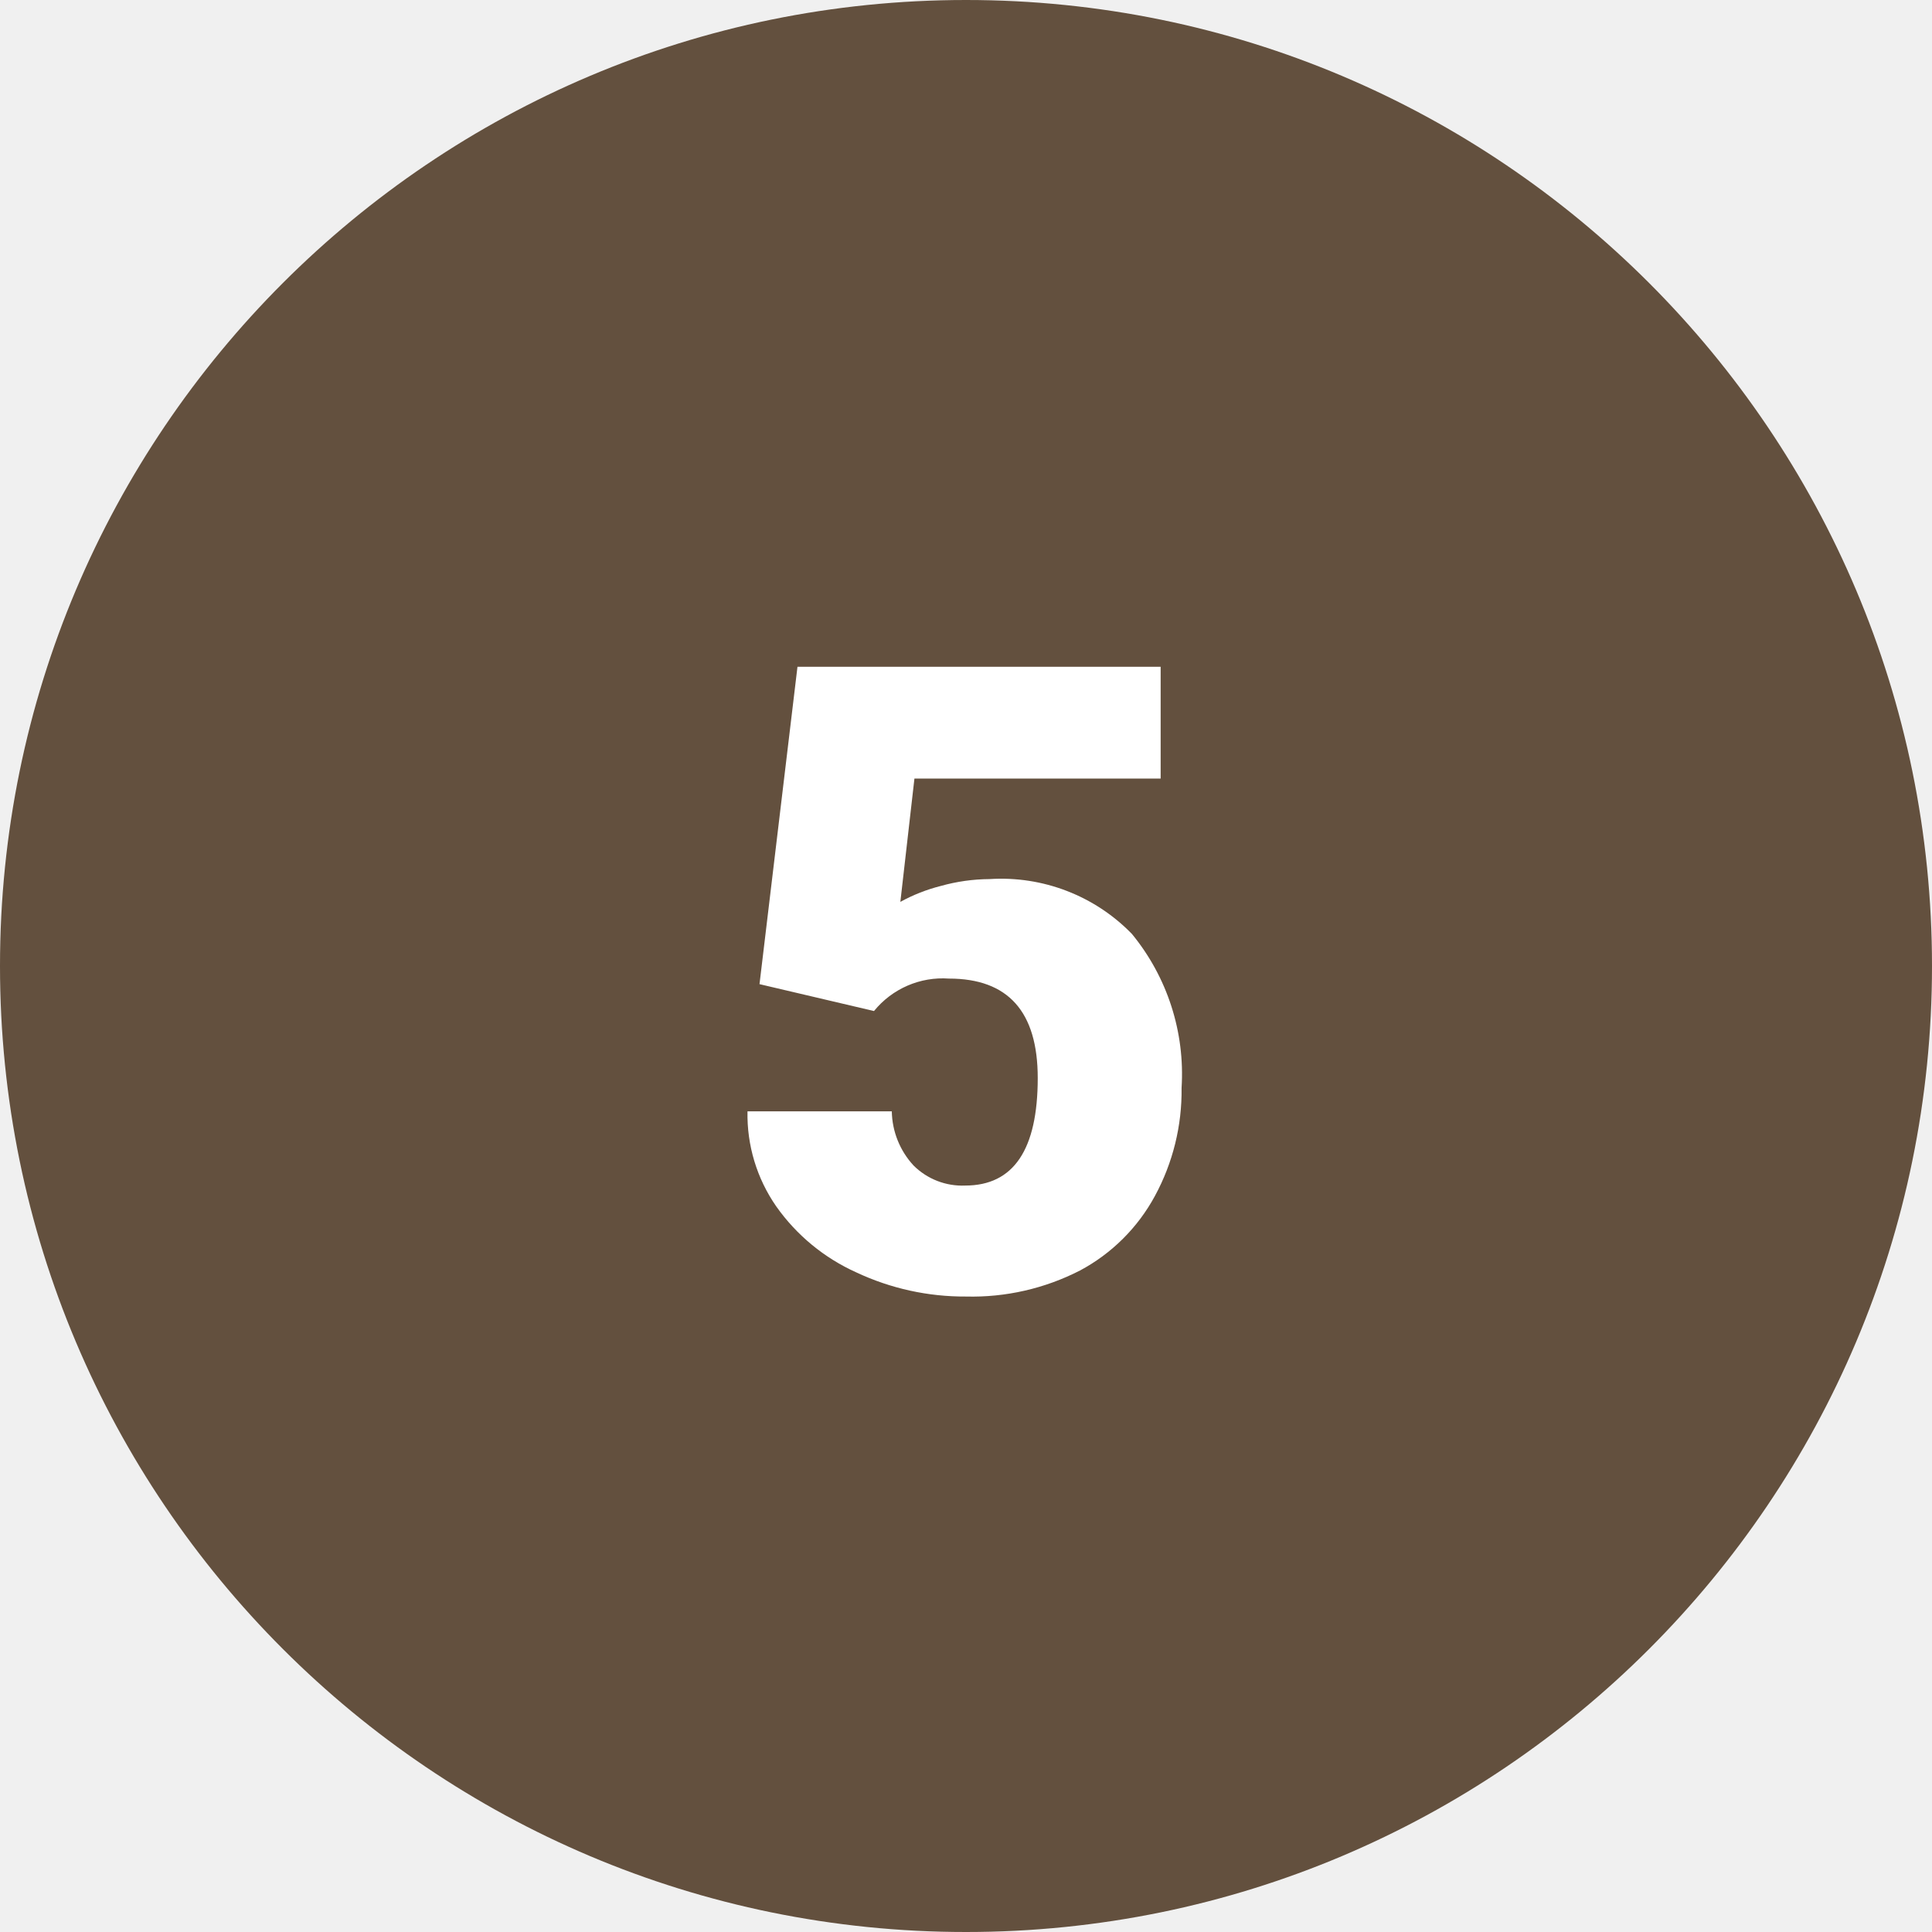
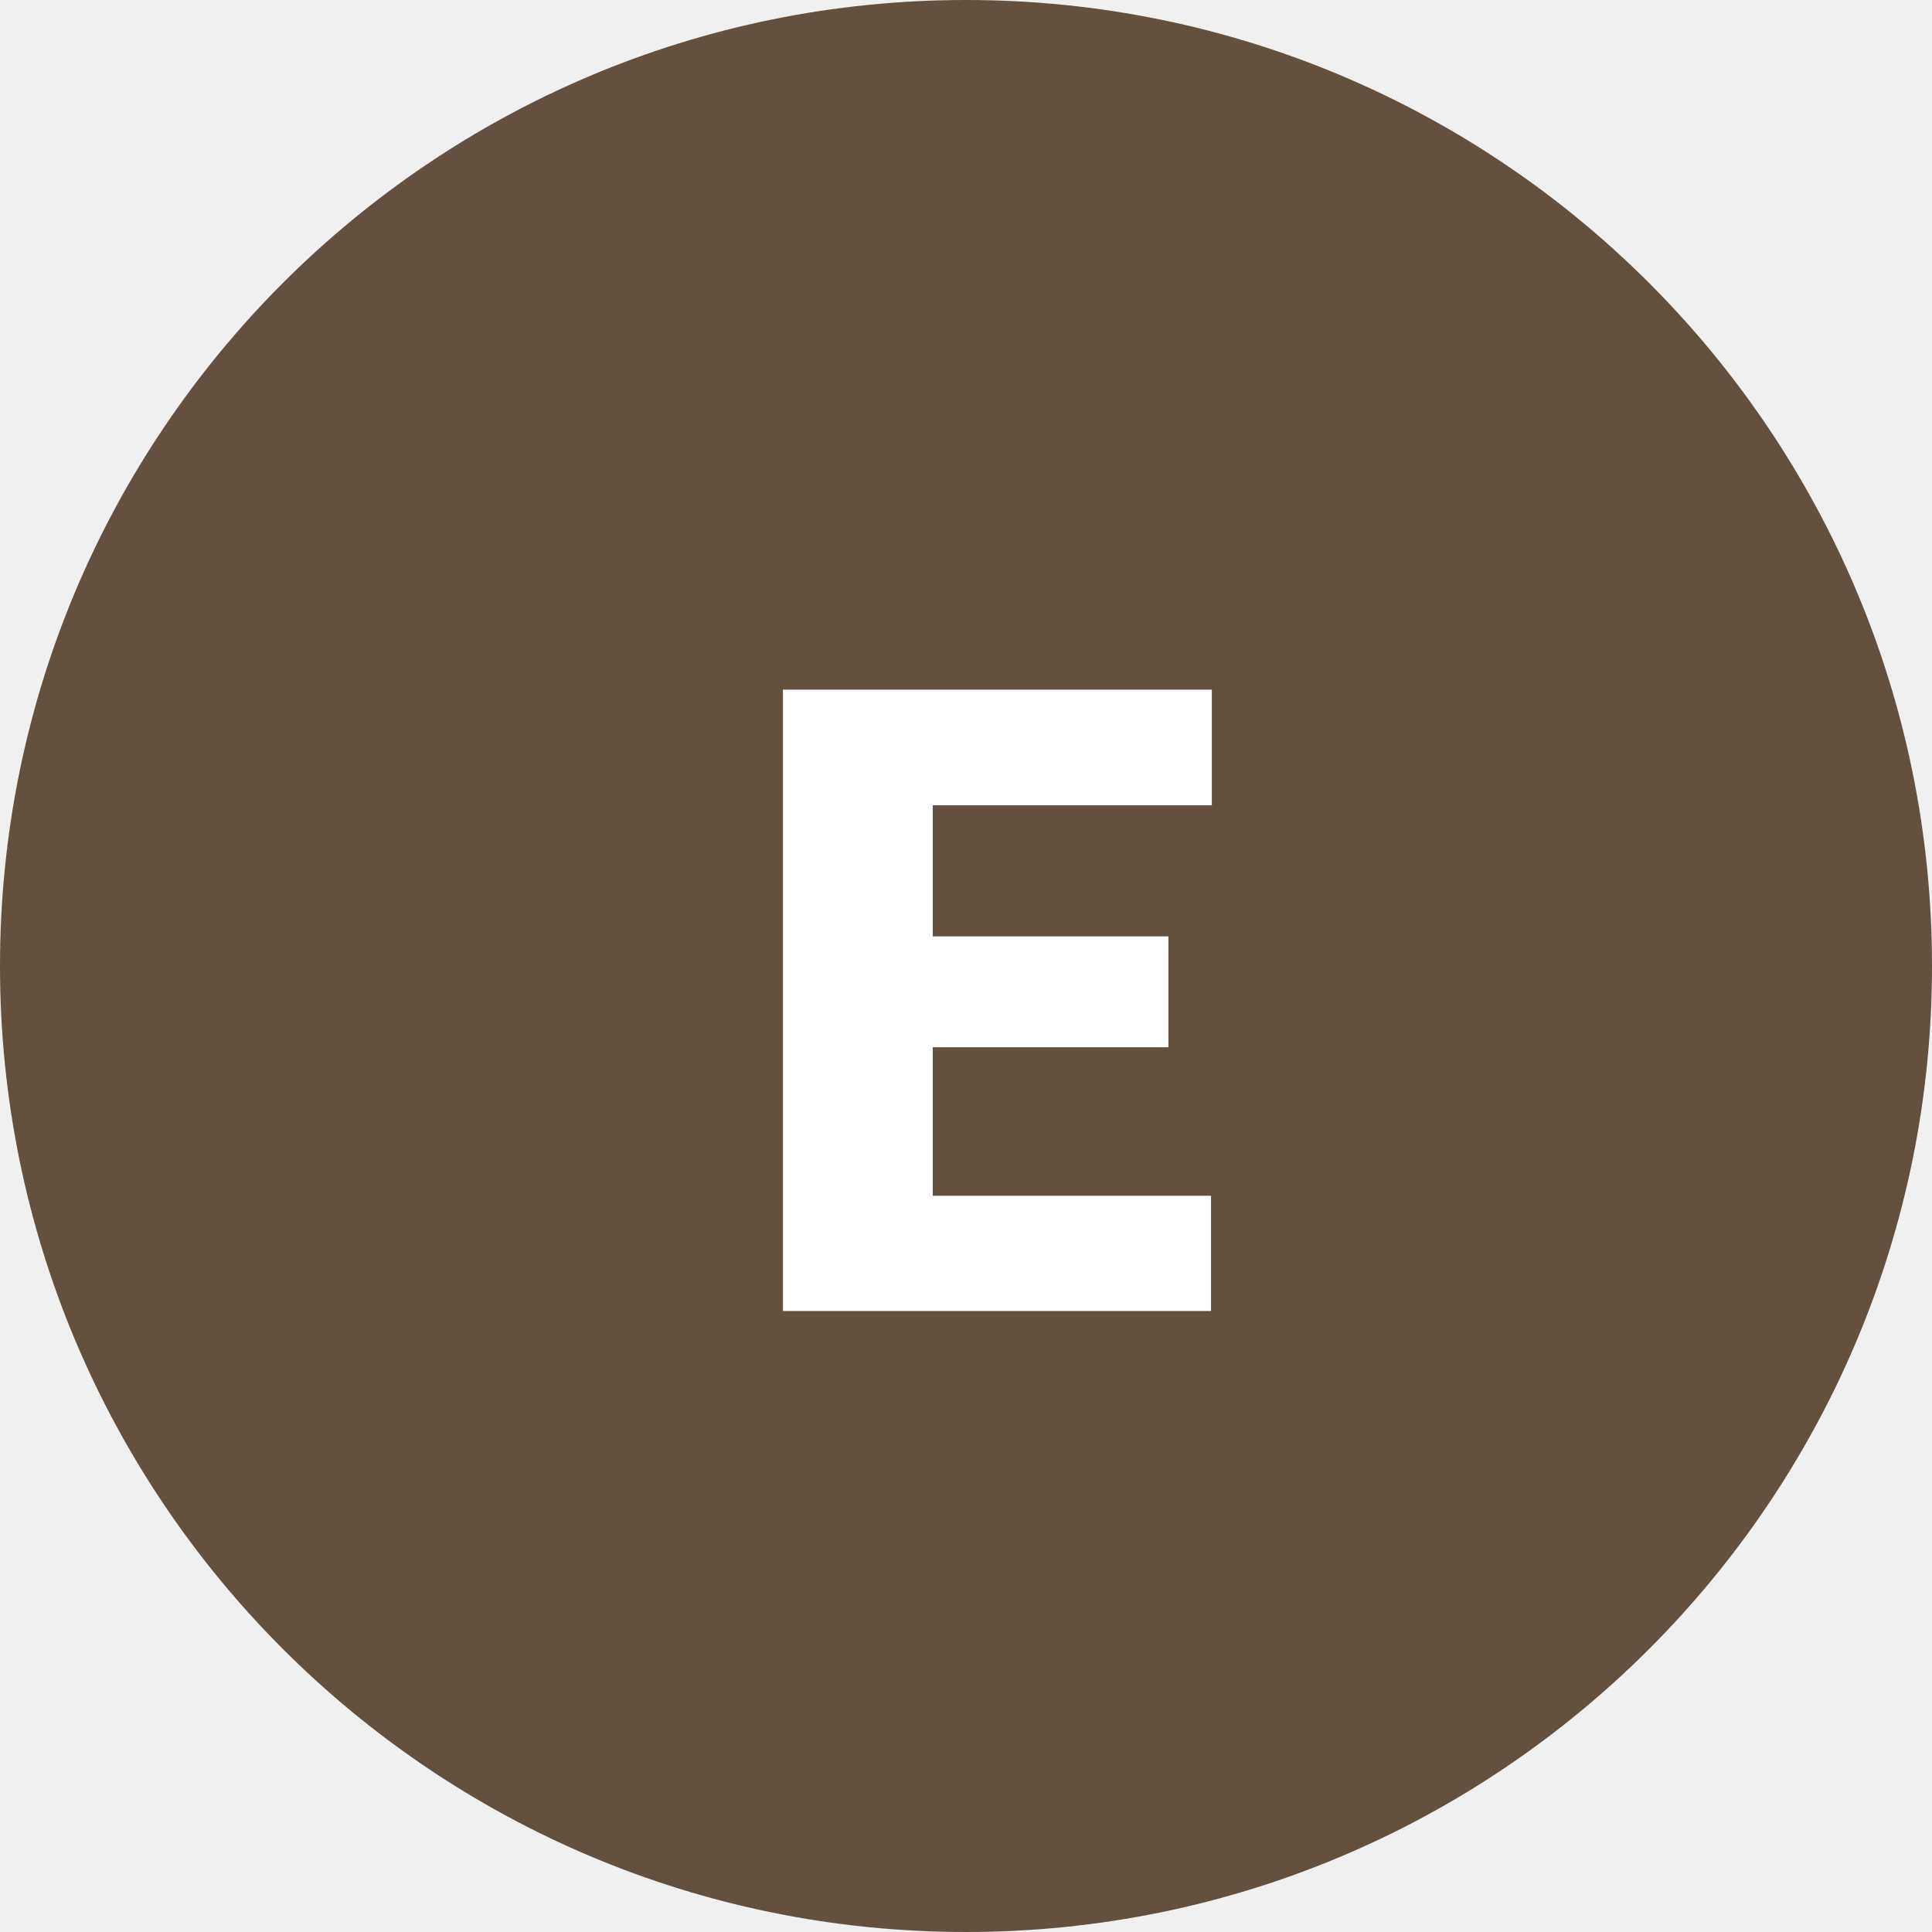
<svg xmlns="http://www.w3.org/2000/svg" width="84" height="84" viewBox="0 0 84 84">
-   <g id="Grupo_1204660" data-name="Grupo 1204660" transform="translate(-180 -7345)">
-     <path id="Trazado_1262451" data-name="Trazado 1262451" d="M42,0A42,42,0,1,1,0,42,42,42,0,0,1,42,0Z" transform="translate(180 7345)" fill="#63503e" />
-     <path id="Trazado_1262456" data-name="Trazado 1262456" d="M2.022-13.211l1.651-13.8h15.79v4.861H8.758l-.612,5.362A7.4,7.4,0,0,1,9.9-17.479a8.033,8.033,0,0,1,2.125-.3,7.926,7.926,0,0,1,6.188,2.384A9.6,9.6,0,0,1,20.373-8.7,9.587,9.587,0,0,1,19.213-4,7.971,7.971,0,0,1,15.957-.761,10.281,10.281,0,0,1,11,.371,11.054,11.054,0,0,1,6.234-.677,8.557,8.557,0,0,1,2.746-3.553,6.992,6.992,0,0,1,1.5-7.682H7.774a3.558,3.558,0,0,0,.946,2.356,3,3,0,0,0,2.245.872q3.154,0,3.154-4.676,0-4.323-3.859-4.323A3.848,3.848,0,0,0,7-12.042Z" transform="translate(211 7401)" fill="#fff" />
+   <g id="Grupo_1204659" data-name="Grupo 1204659" transform="translate(-180 -7345)">
+     <path id="Trazado_1262450" data-name="Trazado 1262450" d="M42,0A42,42,0,1,1,0,42,42,42,0,0,1,42,0Z" transform="translate(180 7345)" fill="#63503e" />
+     <path id="Trazado_1262456" data-name="Trazado 1262456" d="M18.8-11.467H8.554V-5.01h12.1V0H2.041V-27.016H20.688v5.028H8.554v5.7H18.8Z" transform="translate(212 7402)" fill="#fff" />
  </g>
</svg>
